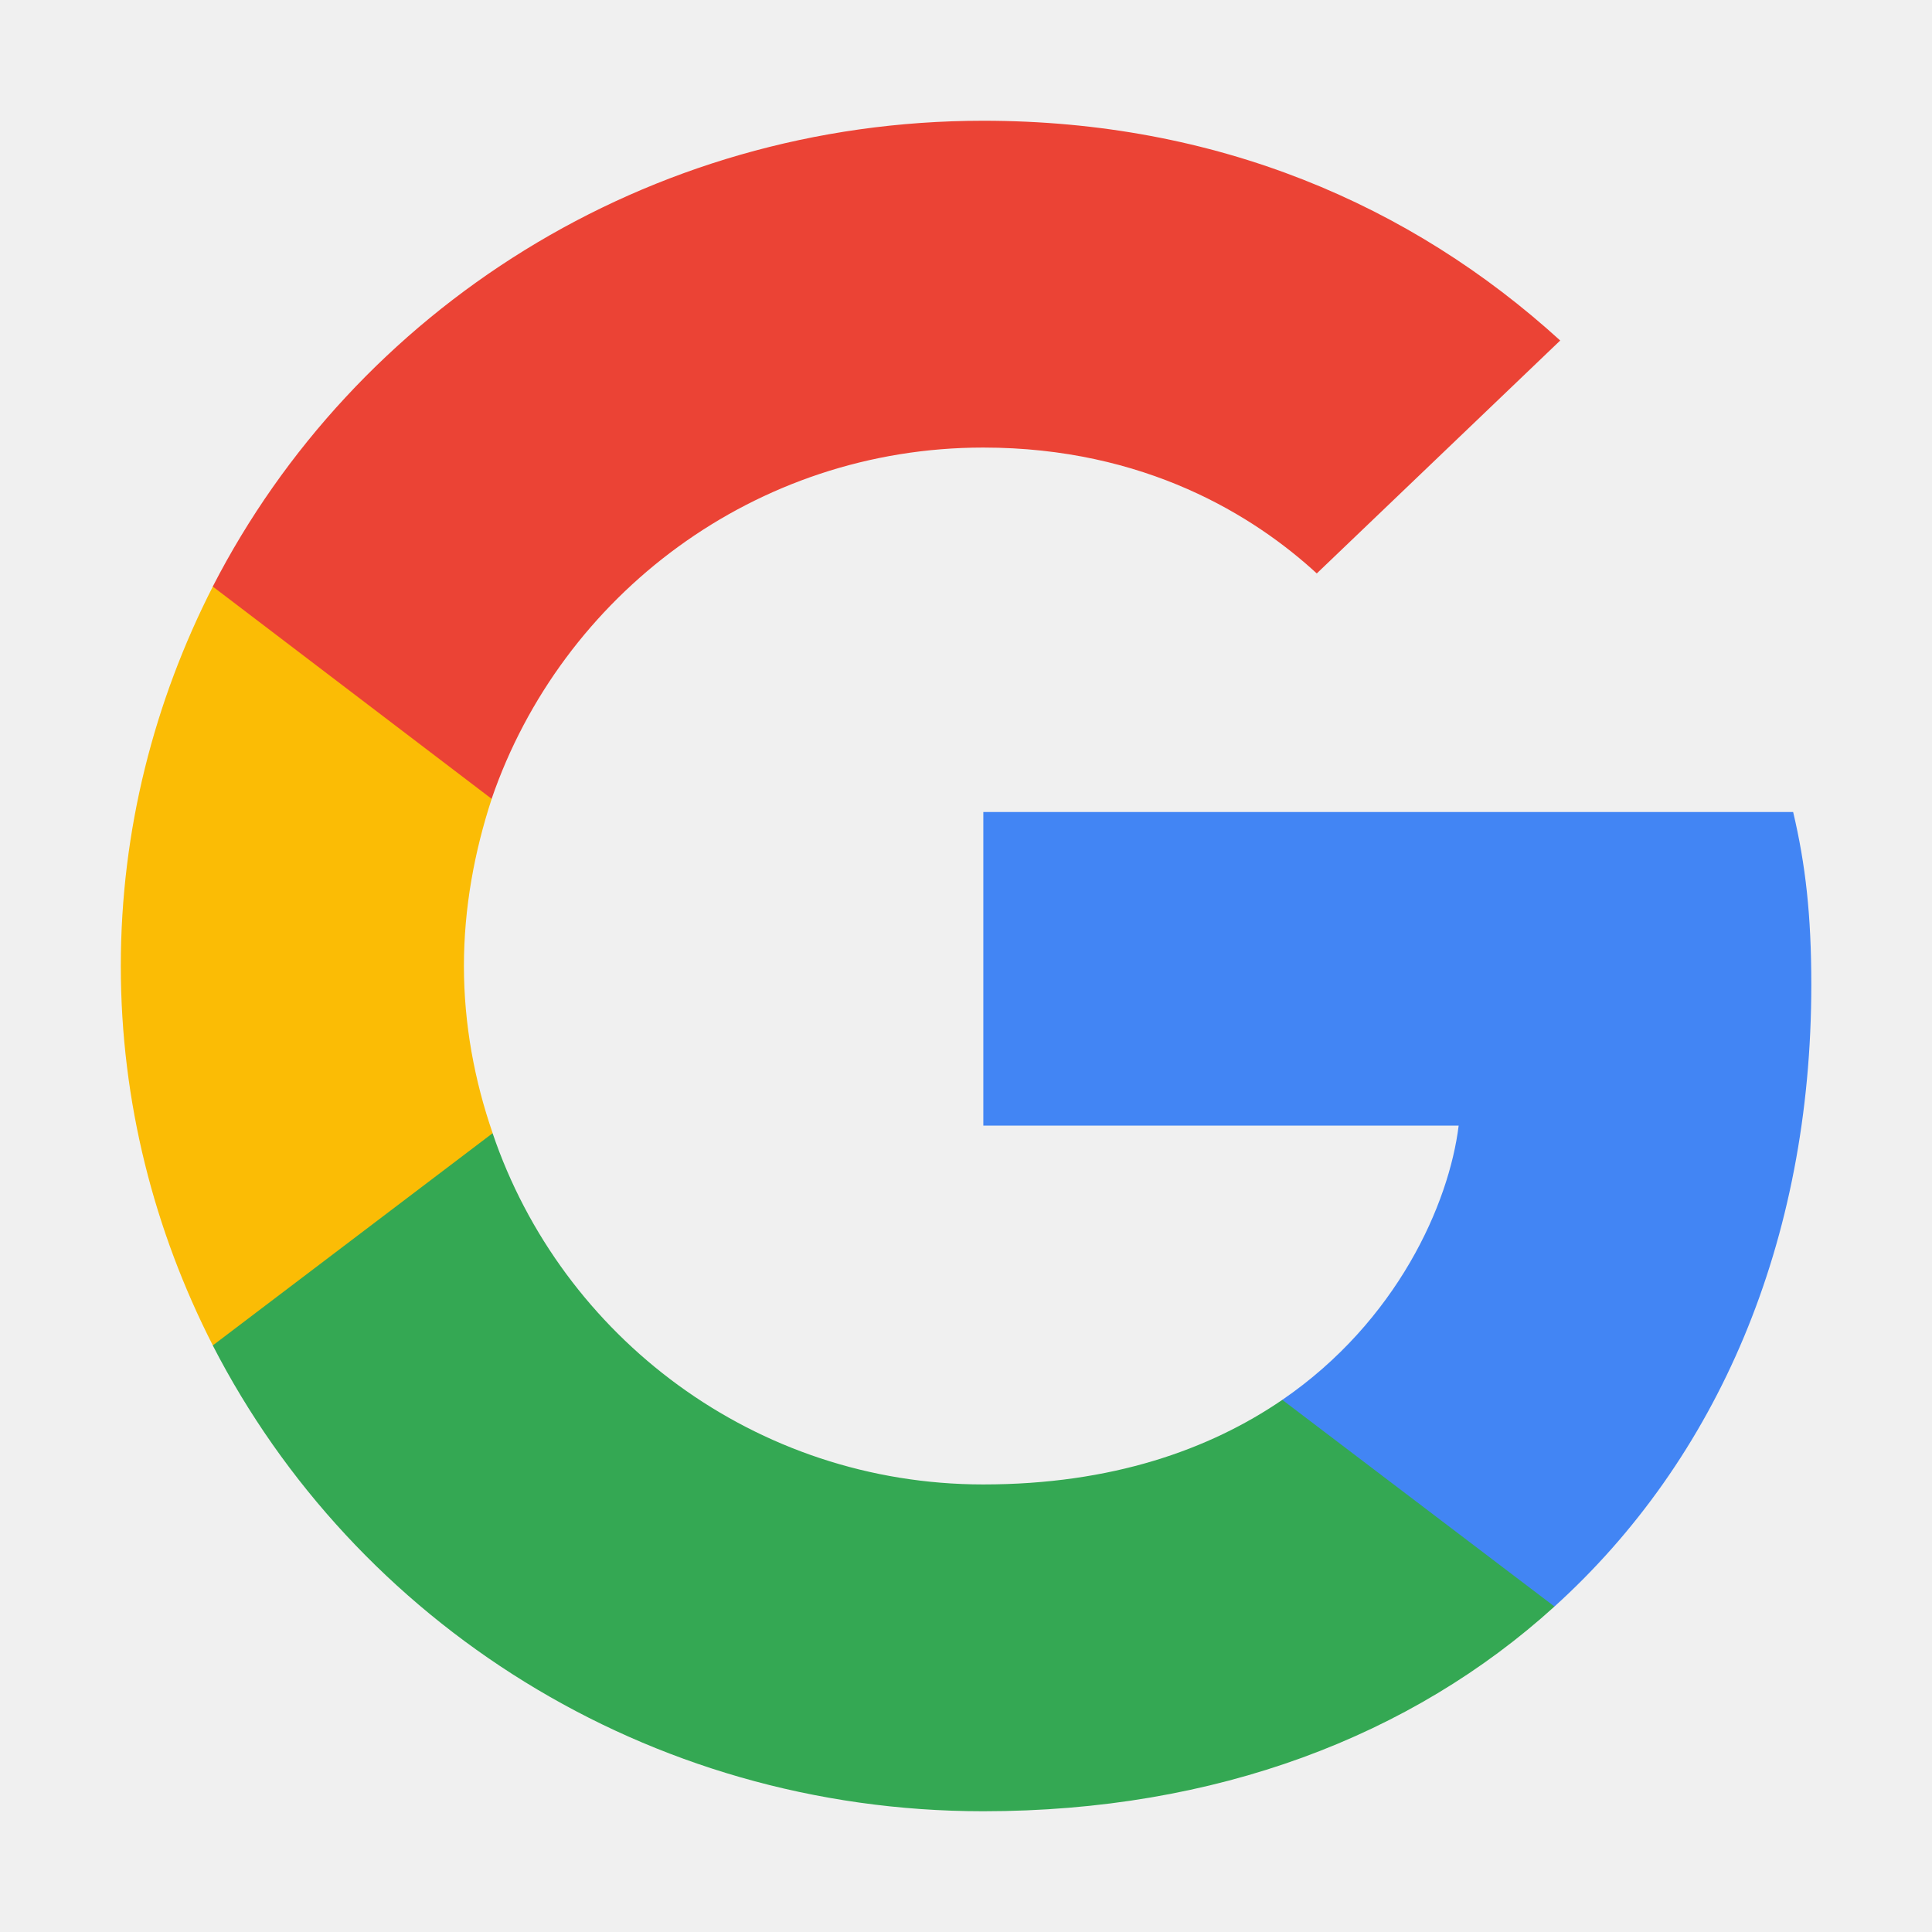
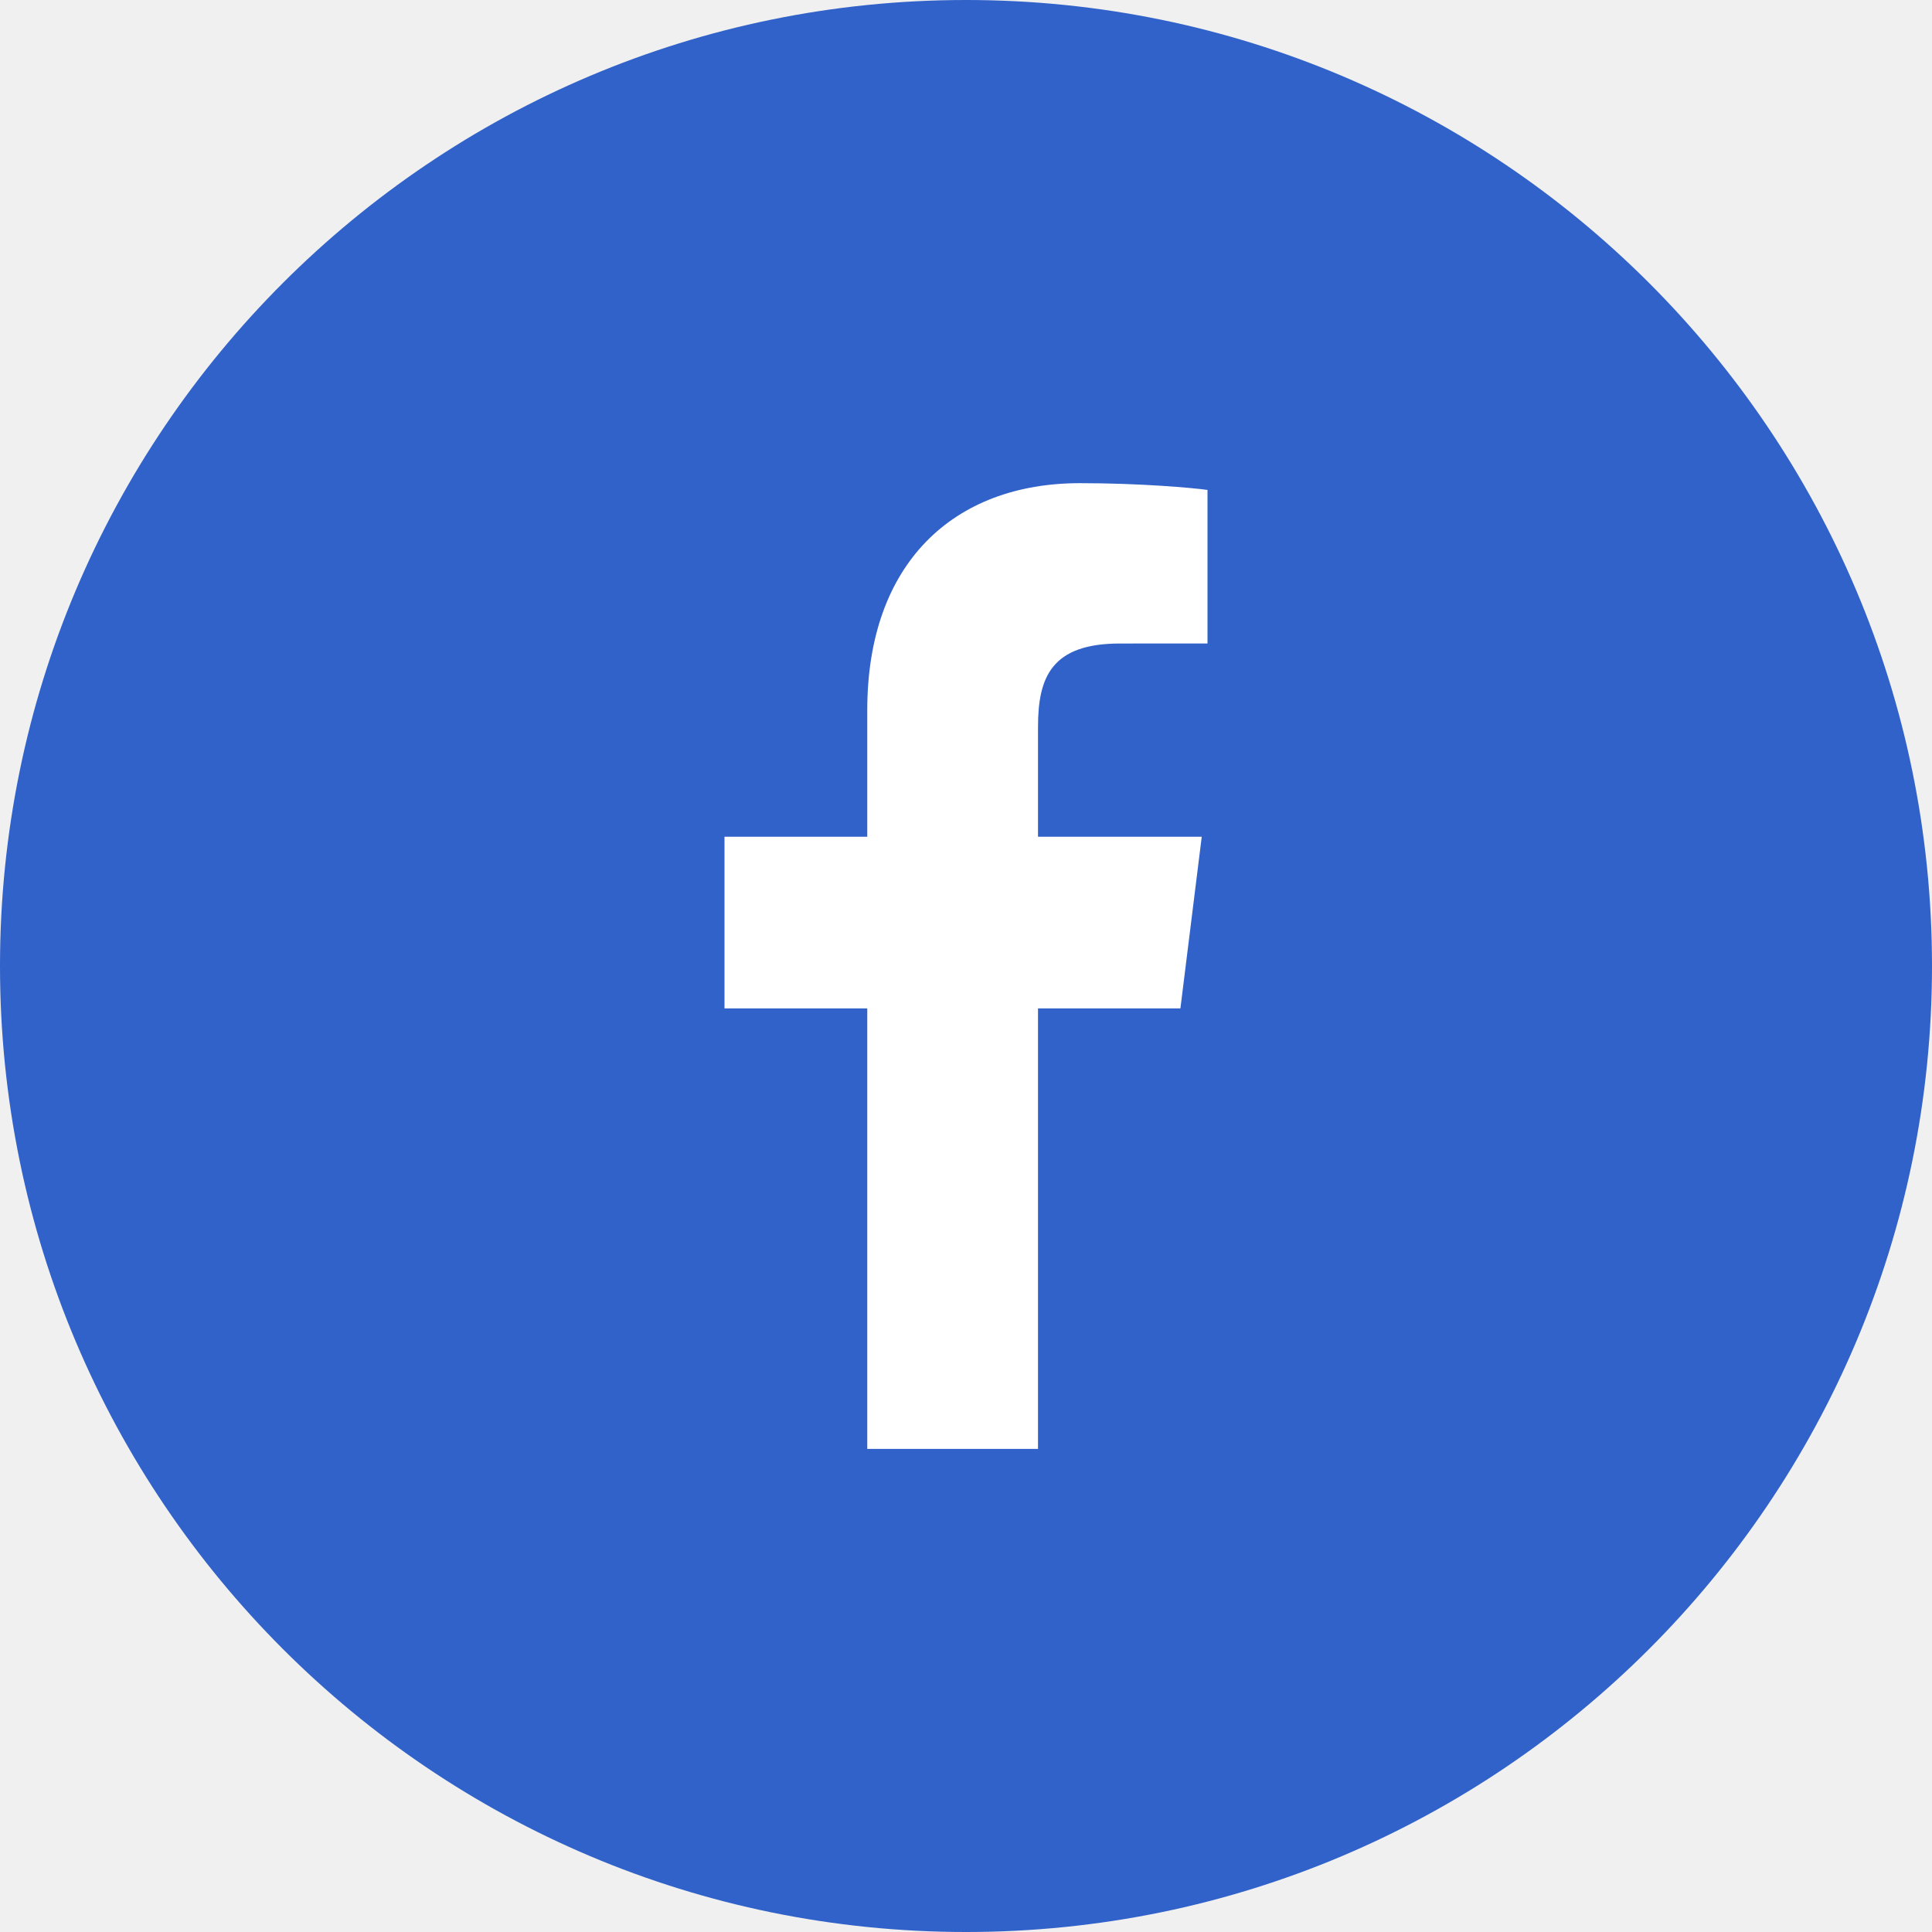
- <svg xmlns="http://www.w3.org/2000/svg" width="32" height="32" viewBox="0 0 32 32" fill="none">
-   <path d="M30.001 16.311C30.001 15.16 29.906 14.32 29.7 13.449H16.287V18.644H24.16C24.001 19.935 23.144 21.88 21.239 23.186L21.213 23.36L25.454 26.58L25.747 26.609C28.446 24.166 30.001 20.573 30.001 16.311Z" fill="#4285F4" />
-   <path d="M16.286 30C20.143 30 23.381 28.756 25.747 26.609L21.239 23.186C20.032 24.011 18.413 24.587 16.286 24.587C12.509 24.587 9.302 22.144 8.159 18.769L7.992 18.783L3.582 22.127L3.524 22.284C5.874 26.858 10.699 30 16.286 30Z" fill="#34A853" />
-   <path d="M8.16 18.769C7.859 17.898 7.684 16.964 7.684 16C7.684 15.035 7.859 14.102 8.144 13.231L8.136 13.046L3.671 9.647L3.525 9.715C2.557 11.613 2.001 13.744 2.001 16C2.001 18.256 2.557 20.387 3.525 22.284L8.16 18.769Z" fill="#FBBC05" />
-   <path d="M16.286 7.413C18.969 7.413 20.778 8.549 21.81 9.498L25.842 5.64C23.366 3.384 20.143 2 16.286 2C10.699 2 5.874 5.142 3.524 9.715L8.143 13.231C9.302 9.856 12.509 7.413 16.286 7.413Z" fill="#EB4335" />
+ <svg xmlns="http://www.w3.org/2000/svg" width="48" height="48" viewBox="0 0 48 48" fill="none">
+   <circle cx="24" cy="24" r="24" fill="#3162C9" />
+   <g clip-path="url(#clip0_38_23887)">
+     <path d="M25.789 35.998V25.053H29.327L29.857 20.788H25.789V18.064C25.789 16.829 26.119 15.988 27.825 15.988L30 15.987V12.172C29.624 12.12 28.332 12.004 26.83 12.004C23.694 12.004 21.547 13.992 21.547 17.642V20.788H18V25.053H21.547V35.998L25.789 35.998Z" fill="white" />
+   </g>
+   <defs>
+     <clipPath id="clip0_38_23887">
+       <rect width="12" height="24" fill="white" transform="translate(18 12.0002)" />
+     </clipPath>
+   </defs>
</svg>
